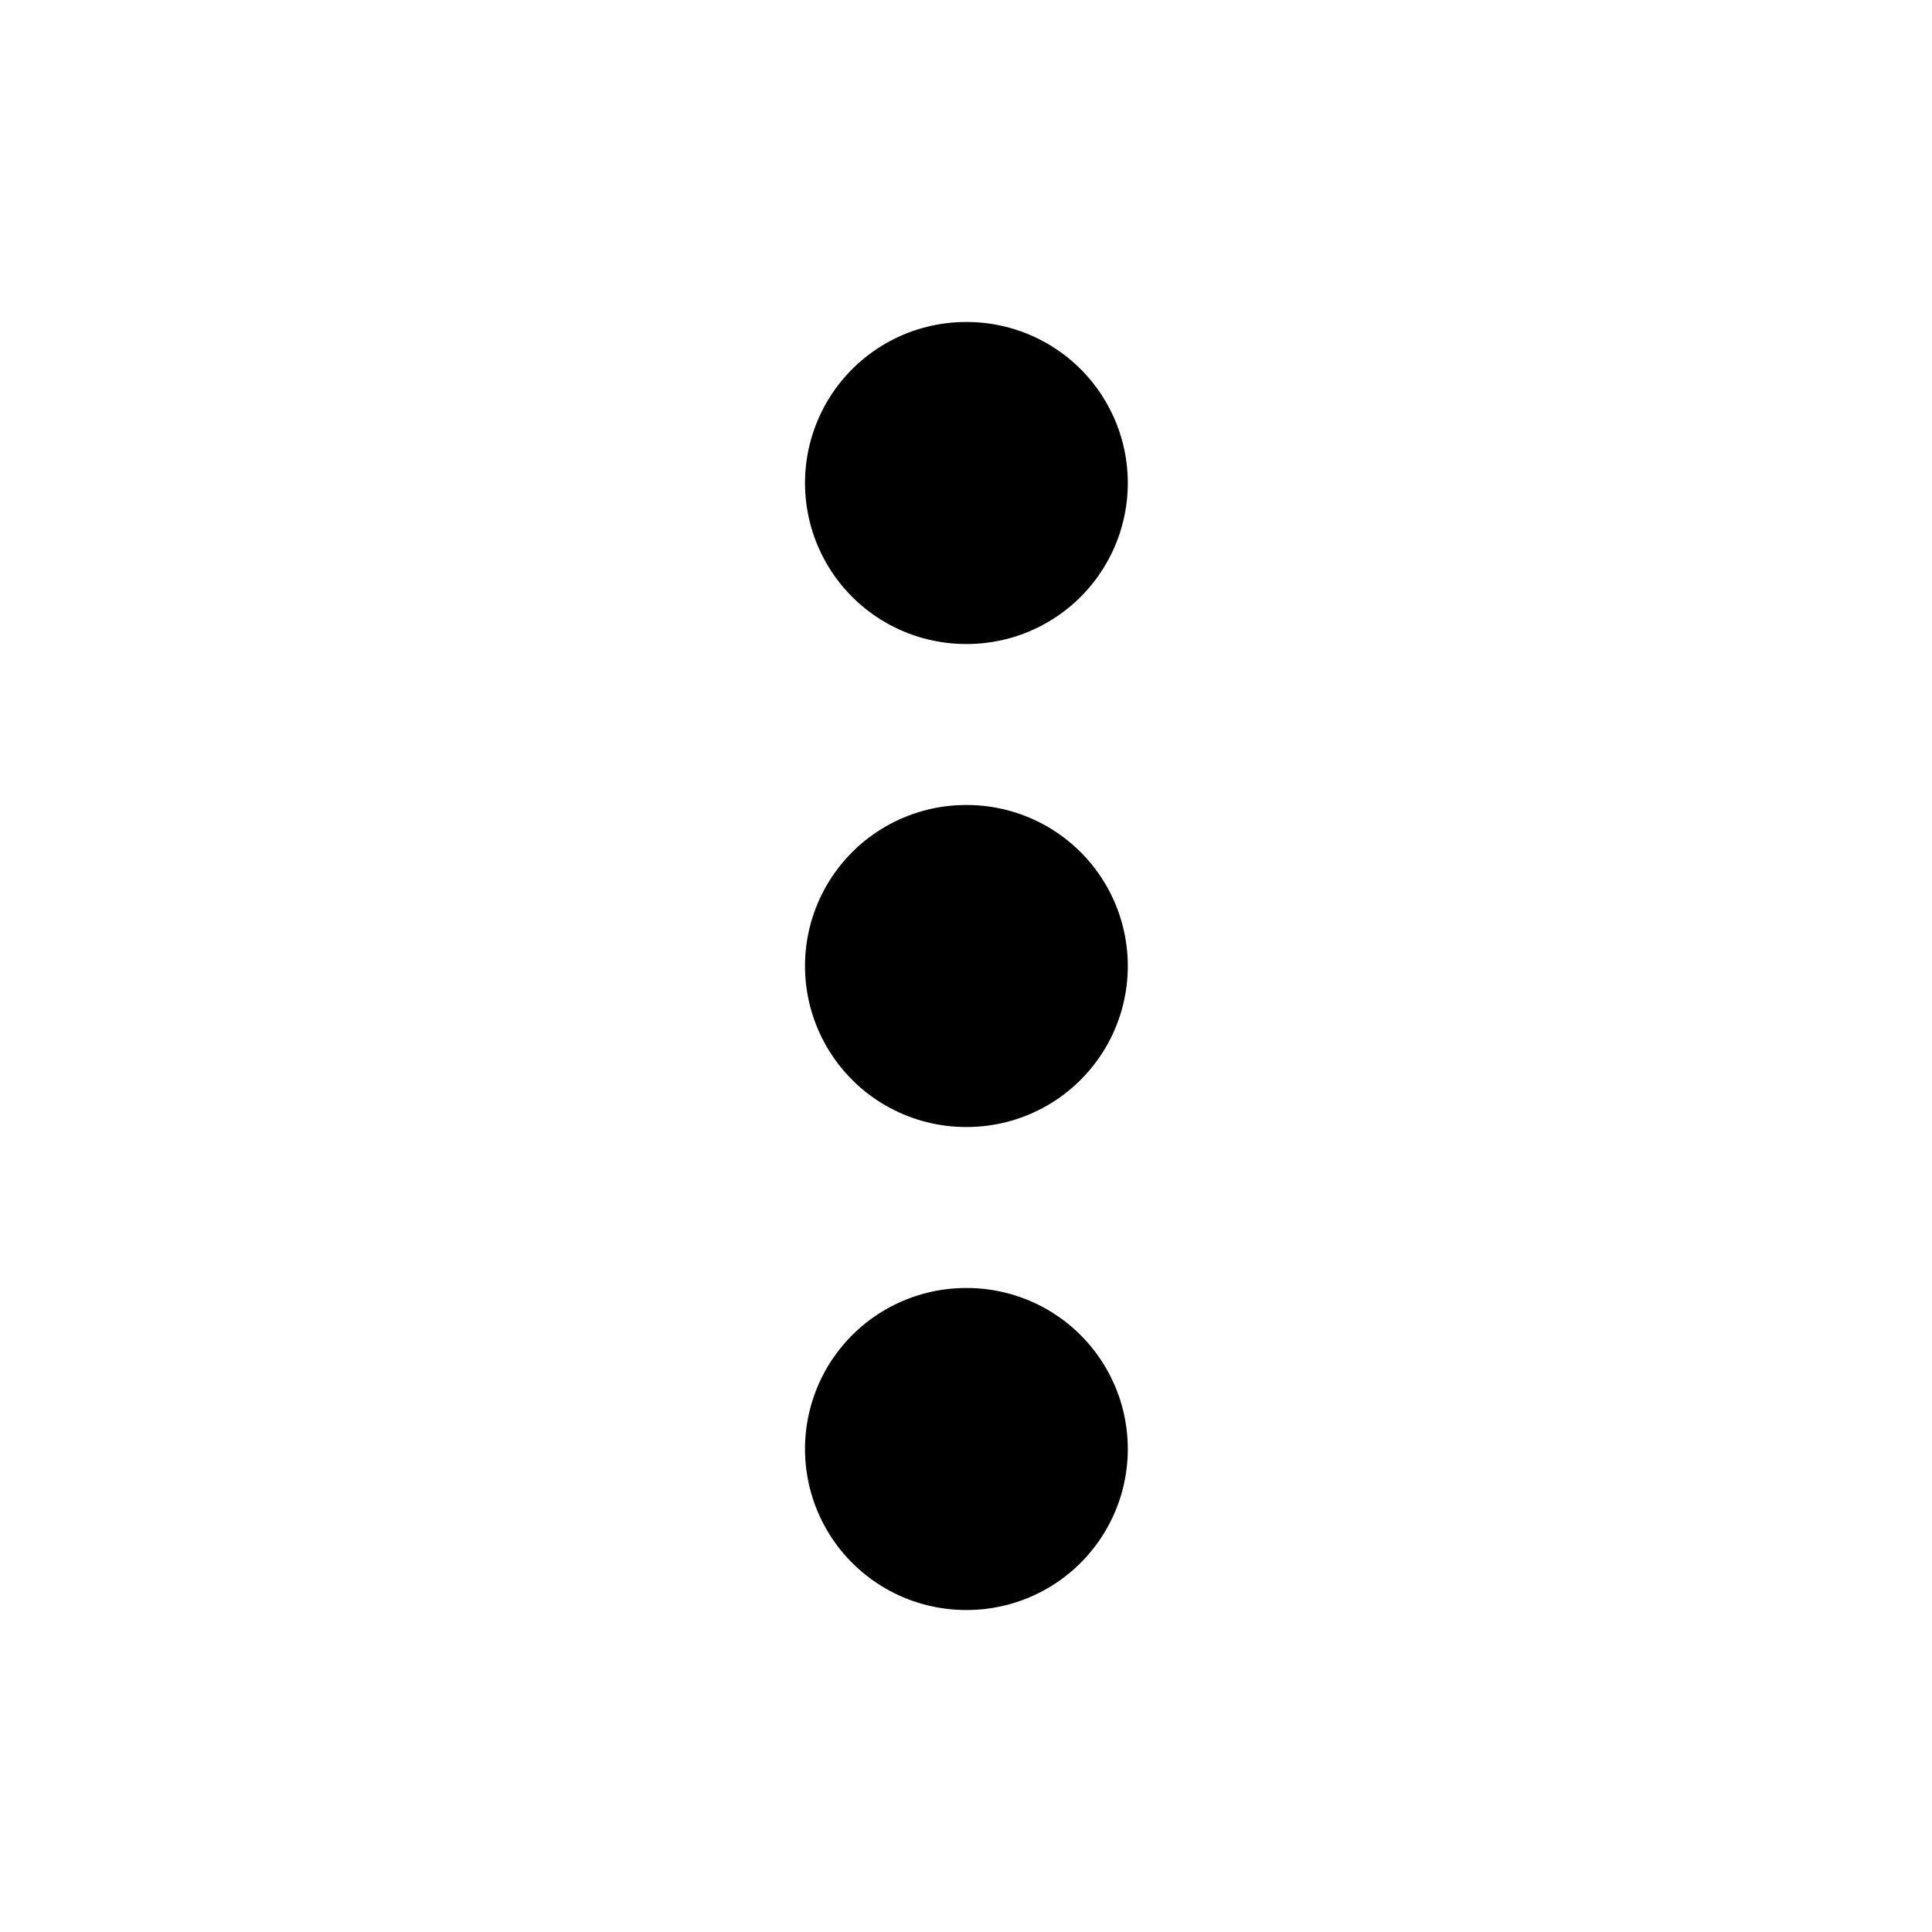
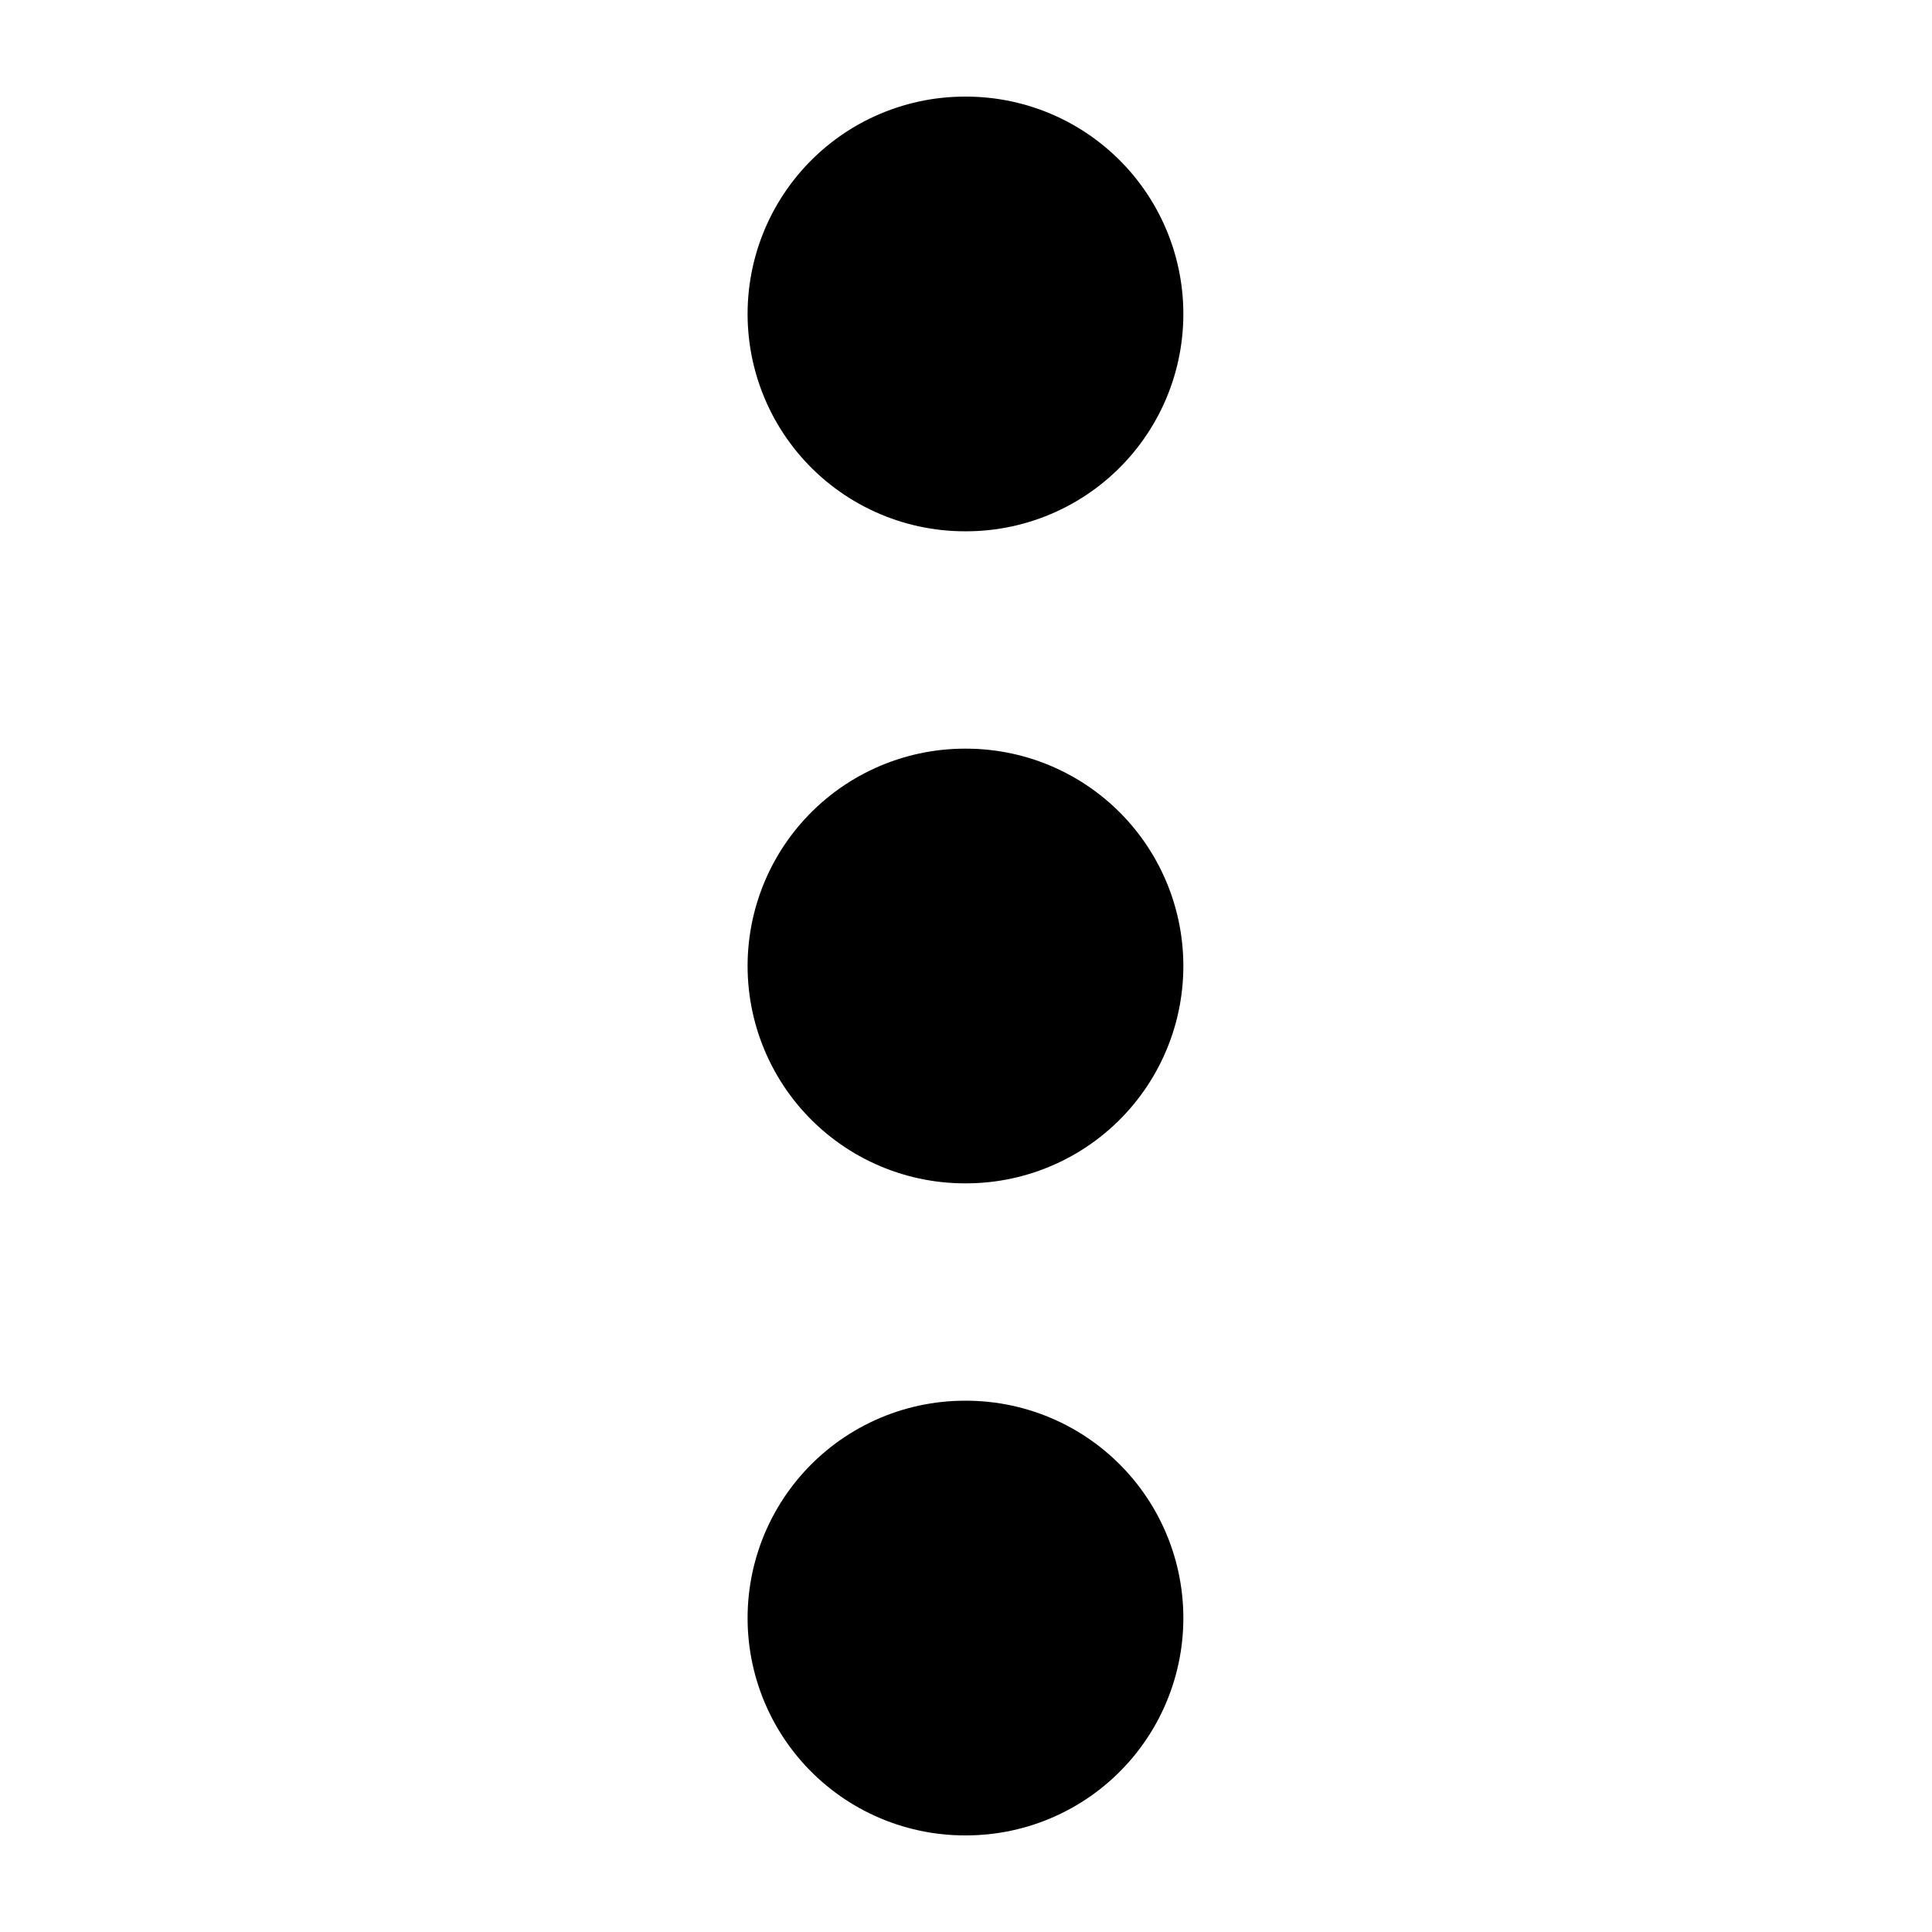
- <svg xmlns="http://www.w3.org/2000/svg" aria-hidden="true" width="24" height="24" fill="none" viewBox="0 0 24 24">
-   <path stroke="currentColor" stroke-linecap="round" stroke-width="4" d="M12 6h.01M12 12h.01M12 18h.01" />
+ <svg xmlns="http://www.w3.org/2000/svg" width="20" height="20" fill="none" aria-hidden="true" version="1.1" viewBox="0 0 20 20">
+   <path d="M 9.989,3.25 H 10 M 9.989,10 H 10 M 9.989,16.75 H 10" stroke="currentColor" stroke-linecap="round" stroke-width="4.5" />
</svg>
